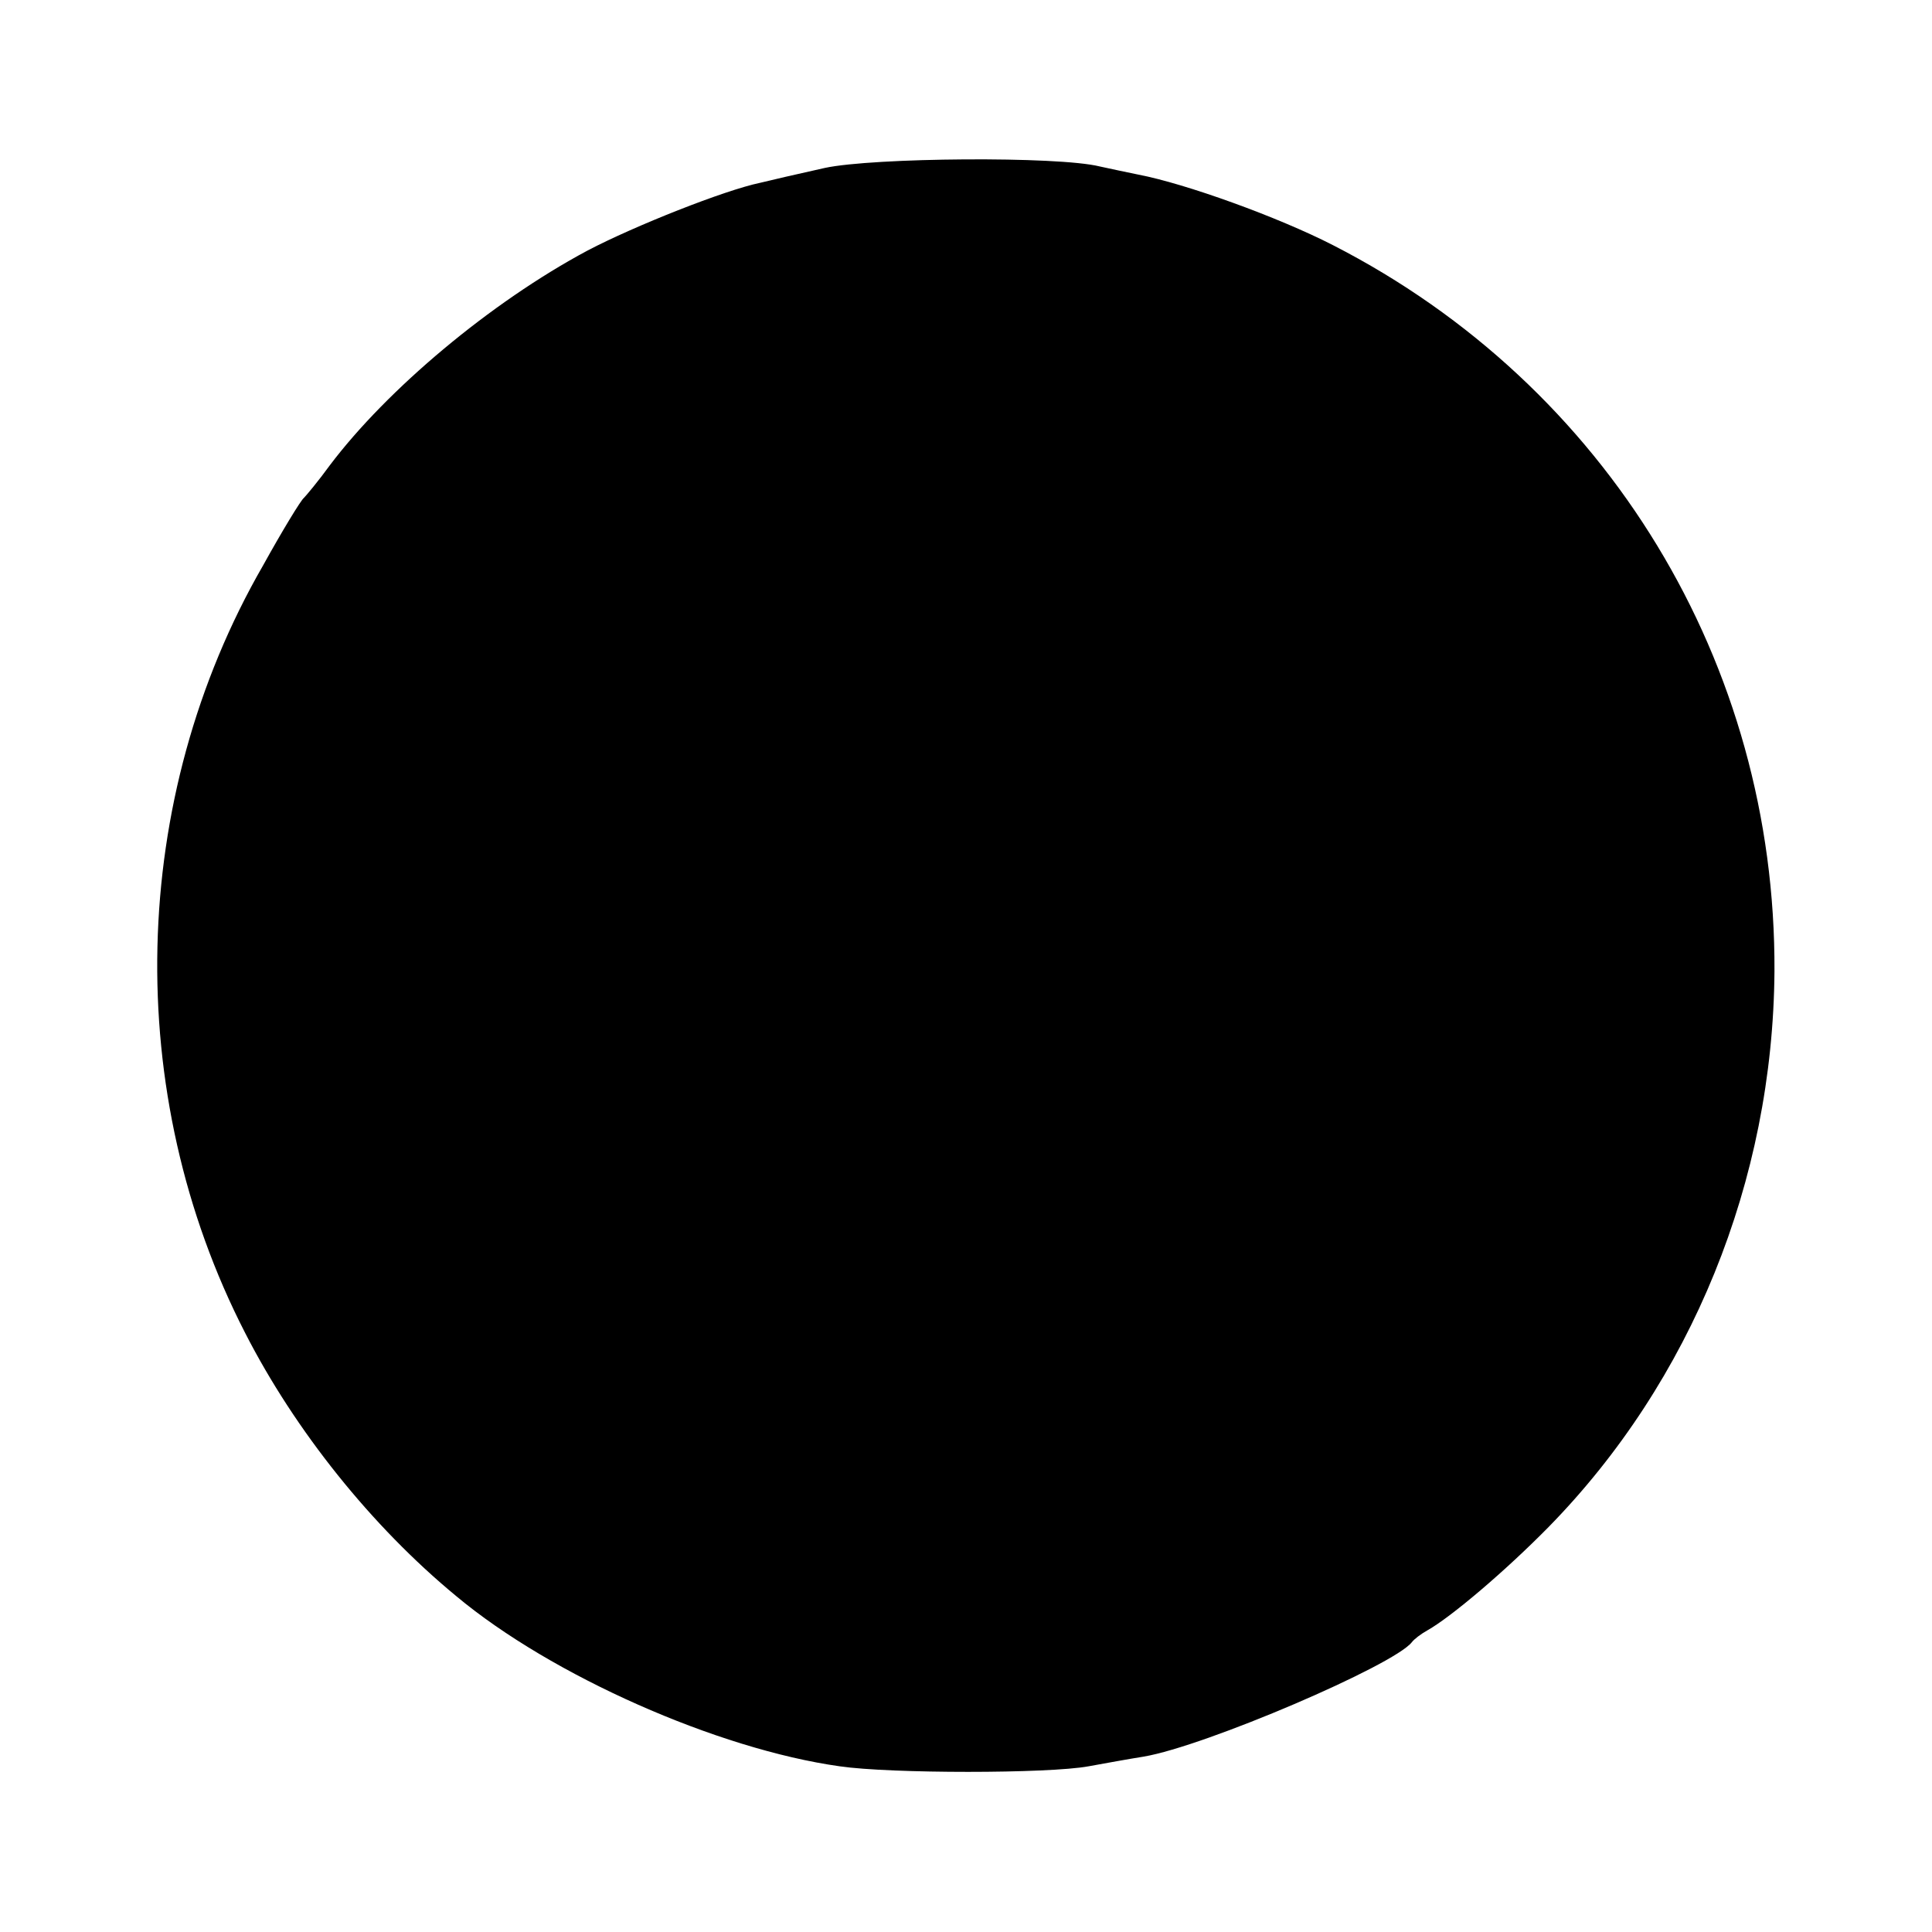
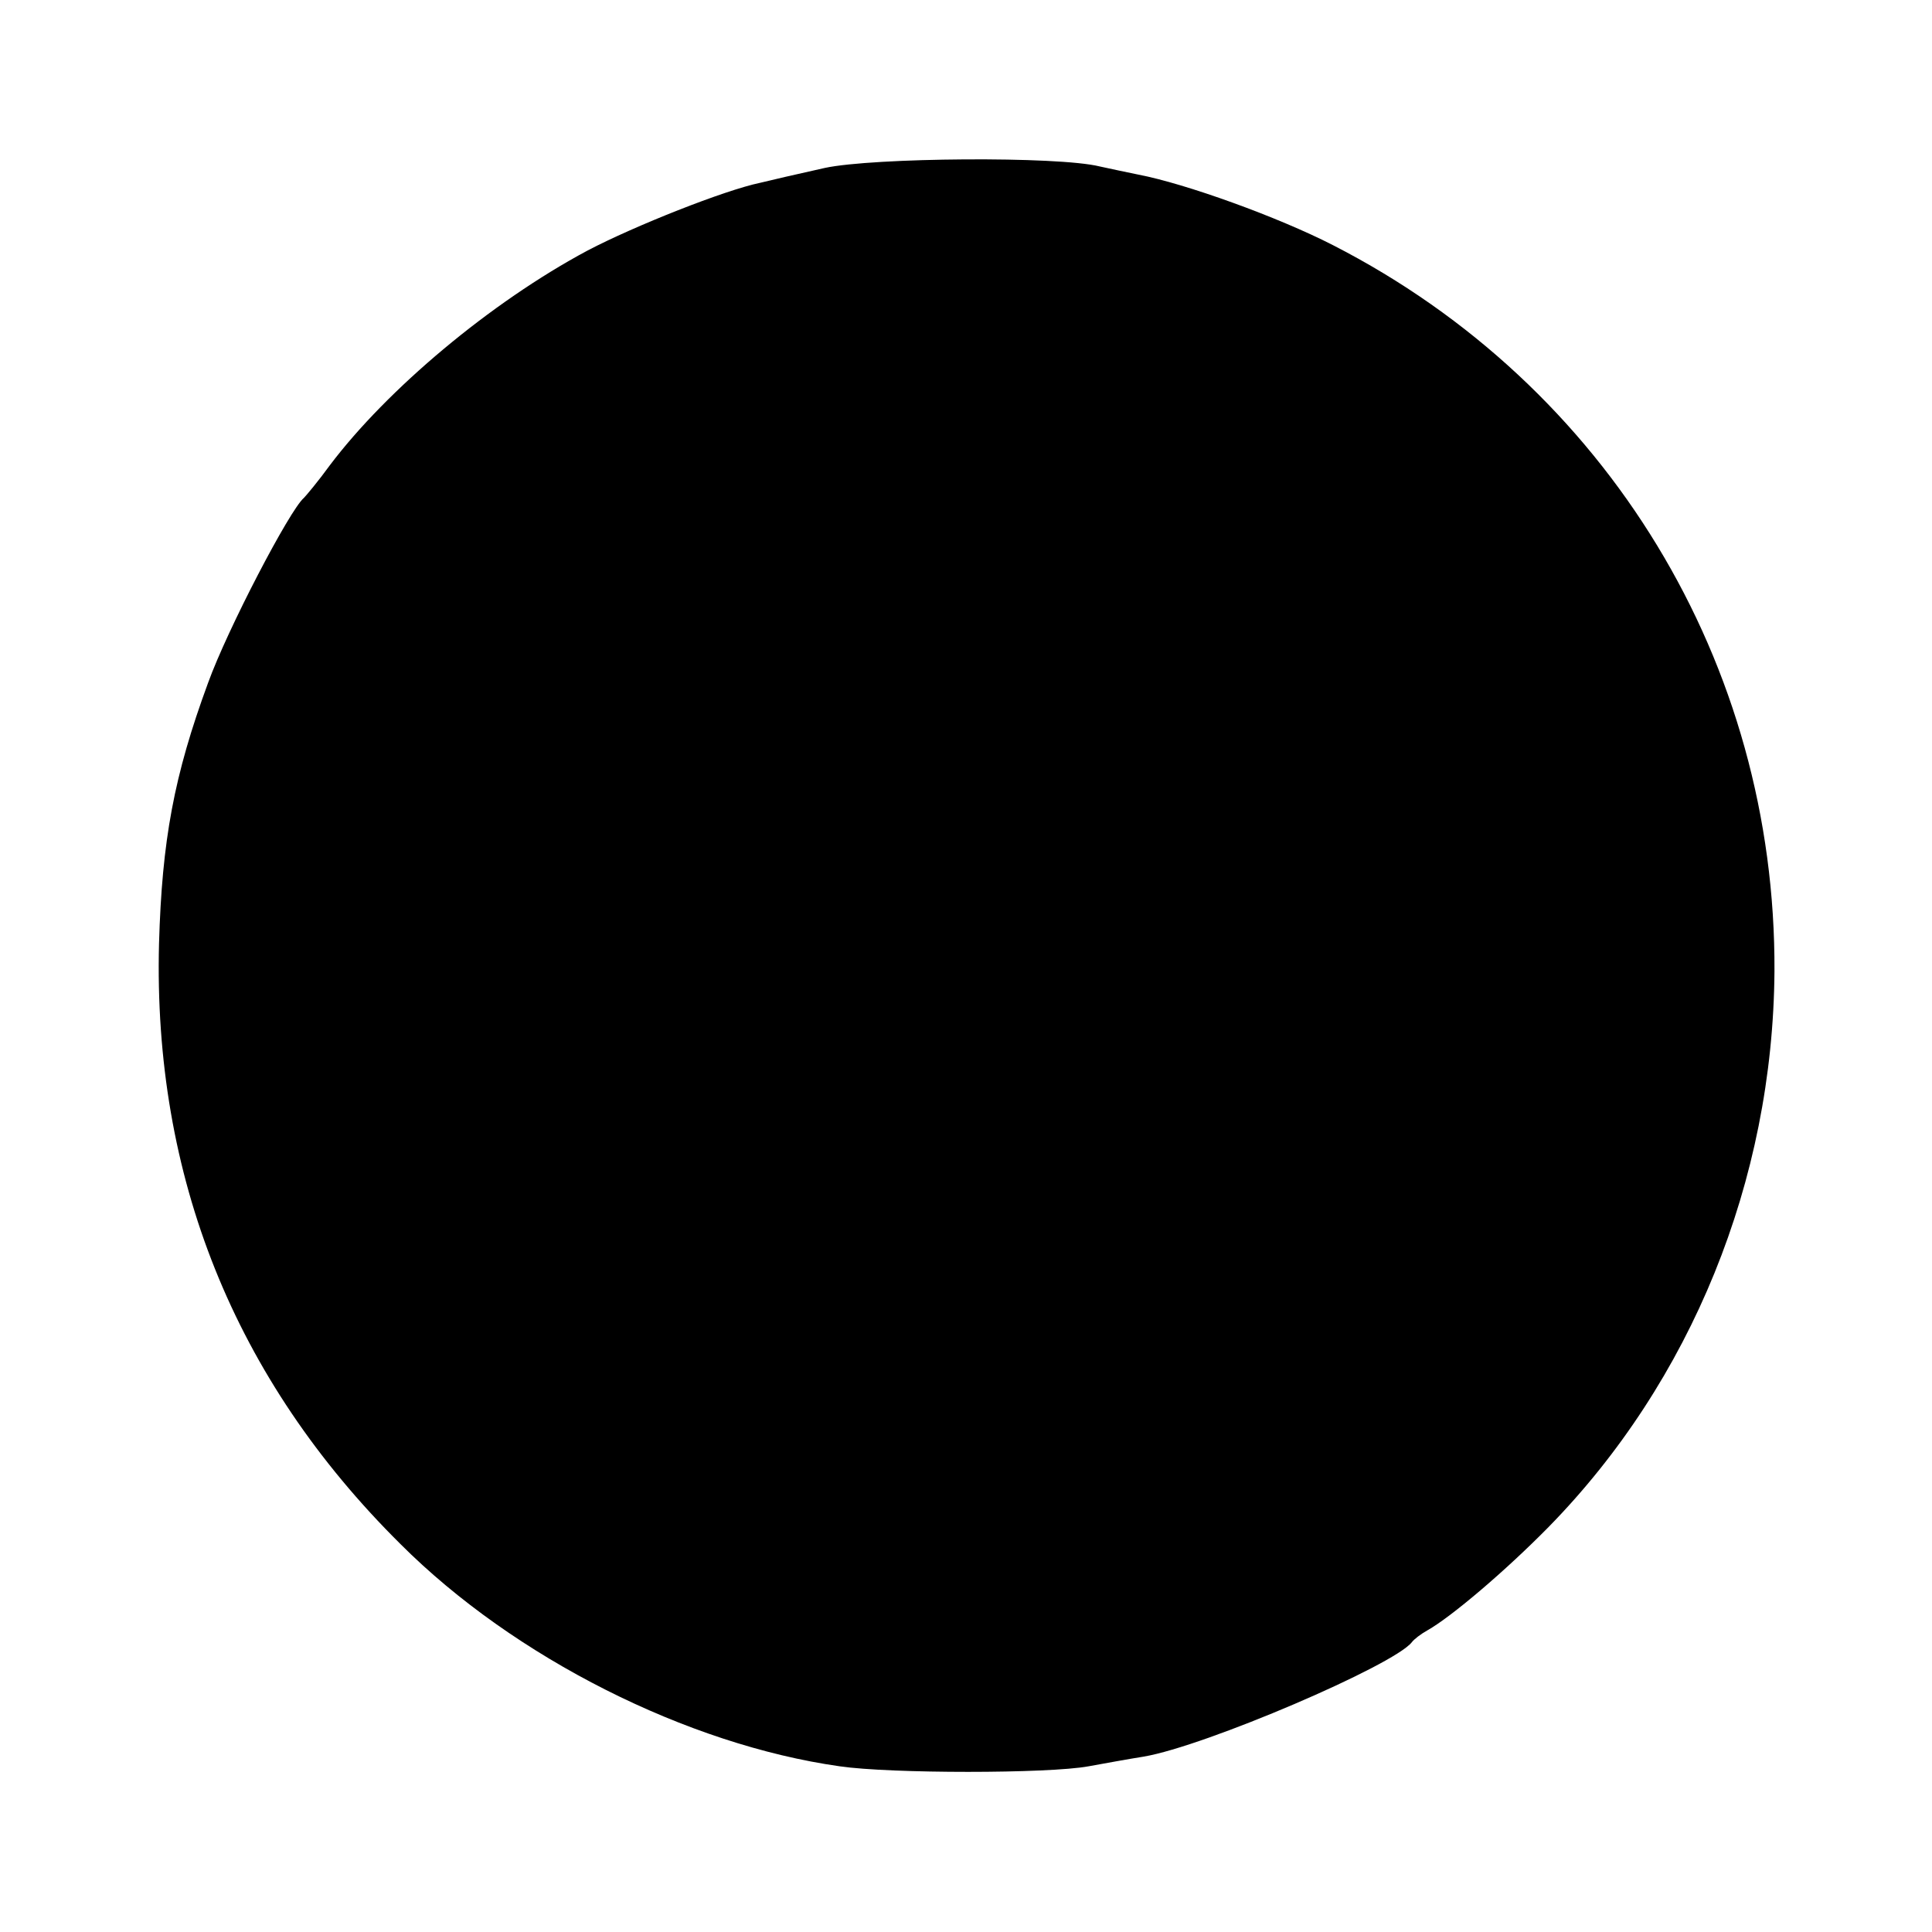
<svg xmlns="http://www.w3.org/2000/svg" version="1.0" width="260pt" height="260pt" viewBox="0 0 260 260" preserveAspectRatio="xMidYMid meet">
  <g transform="translate(0,260) scale(0.1,-0.1)" fill="#000000" stroke="none">
-     <path d="M1110 2374 c-36 -8 -75 -17 -87 -20 -48 -10 -169 -58 -232 -91 -131 -70 -270 -187 -347 -289 -16 -22 -32 -41 -35 -44 -4 -3 -29 -44 -55 -91 -181 -314 -190 -710 -24 -1033 67 -131 170 -260 284 -354 128 -107 352 -206 516 -229 68 -10 281 -10 335 0 22 4 55 10 74 13 83 14 337 123 361 154 3 4 12 11 21 16 32 18 105 80 163 139 192 196 302 466 304 748 2 414 -225 788 -594 977 -74 38 -199 83 -262 95 -15 3 -38 8 -52 11 -56 14 -305 12 -370 -2z" />
+     <path d="M1110 2374 c-36 -8 -75 -17 -87 -20 -48 -10 -169 -58 -232 -91 -131 -70 -270 -187 -347 -289 -16 -22 -32 -41 -35 -44 -19 -16 -103 -177 -129 -249 -46 -125 -62 -212 -66 -351 -8 -313 101 -586 325 -808 153 -153 386 -270 591 -299 68 -10 281 -10 335 0 22 4 55 10 74 13 83 14 337 123 361 154 3 4 12 11 21 16 32 18 105 80 163 139 192 196 302 466 304 748 2 414 -225 788 -594 977 -74 38 -199 83 -262 95 -15 3 -38 8 -52 11 -56 14 -305 12 -370 -2z" />
  </g>
</svg>
